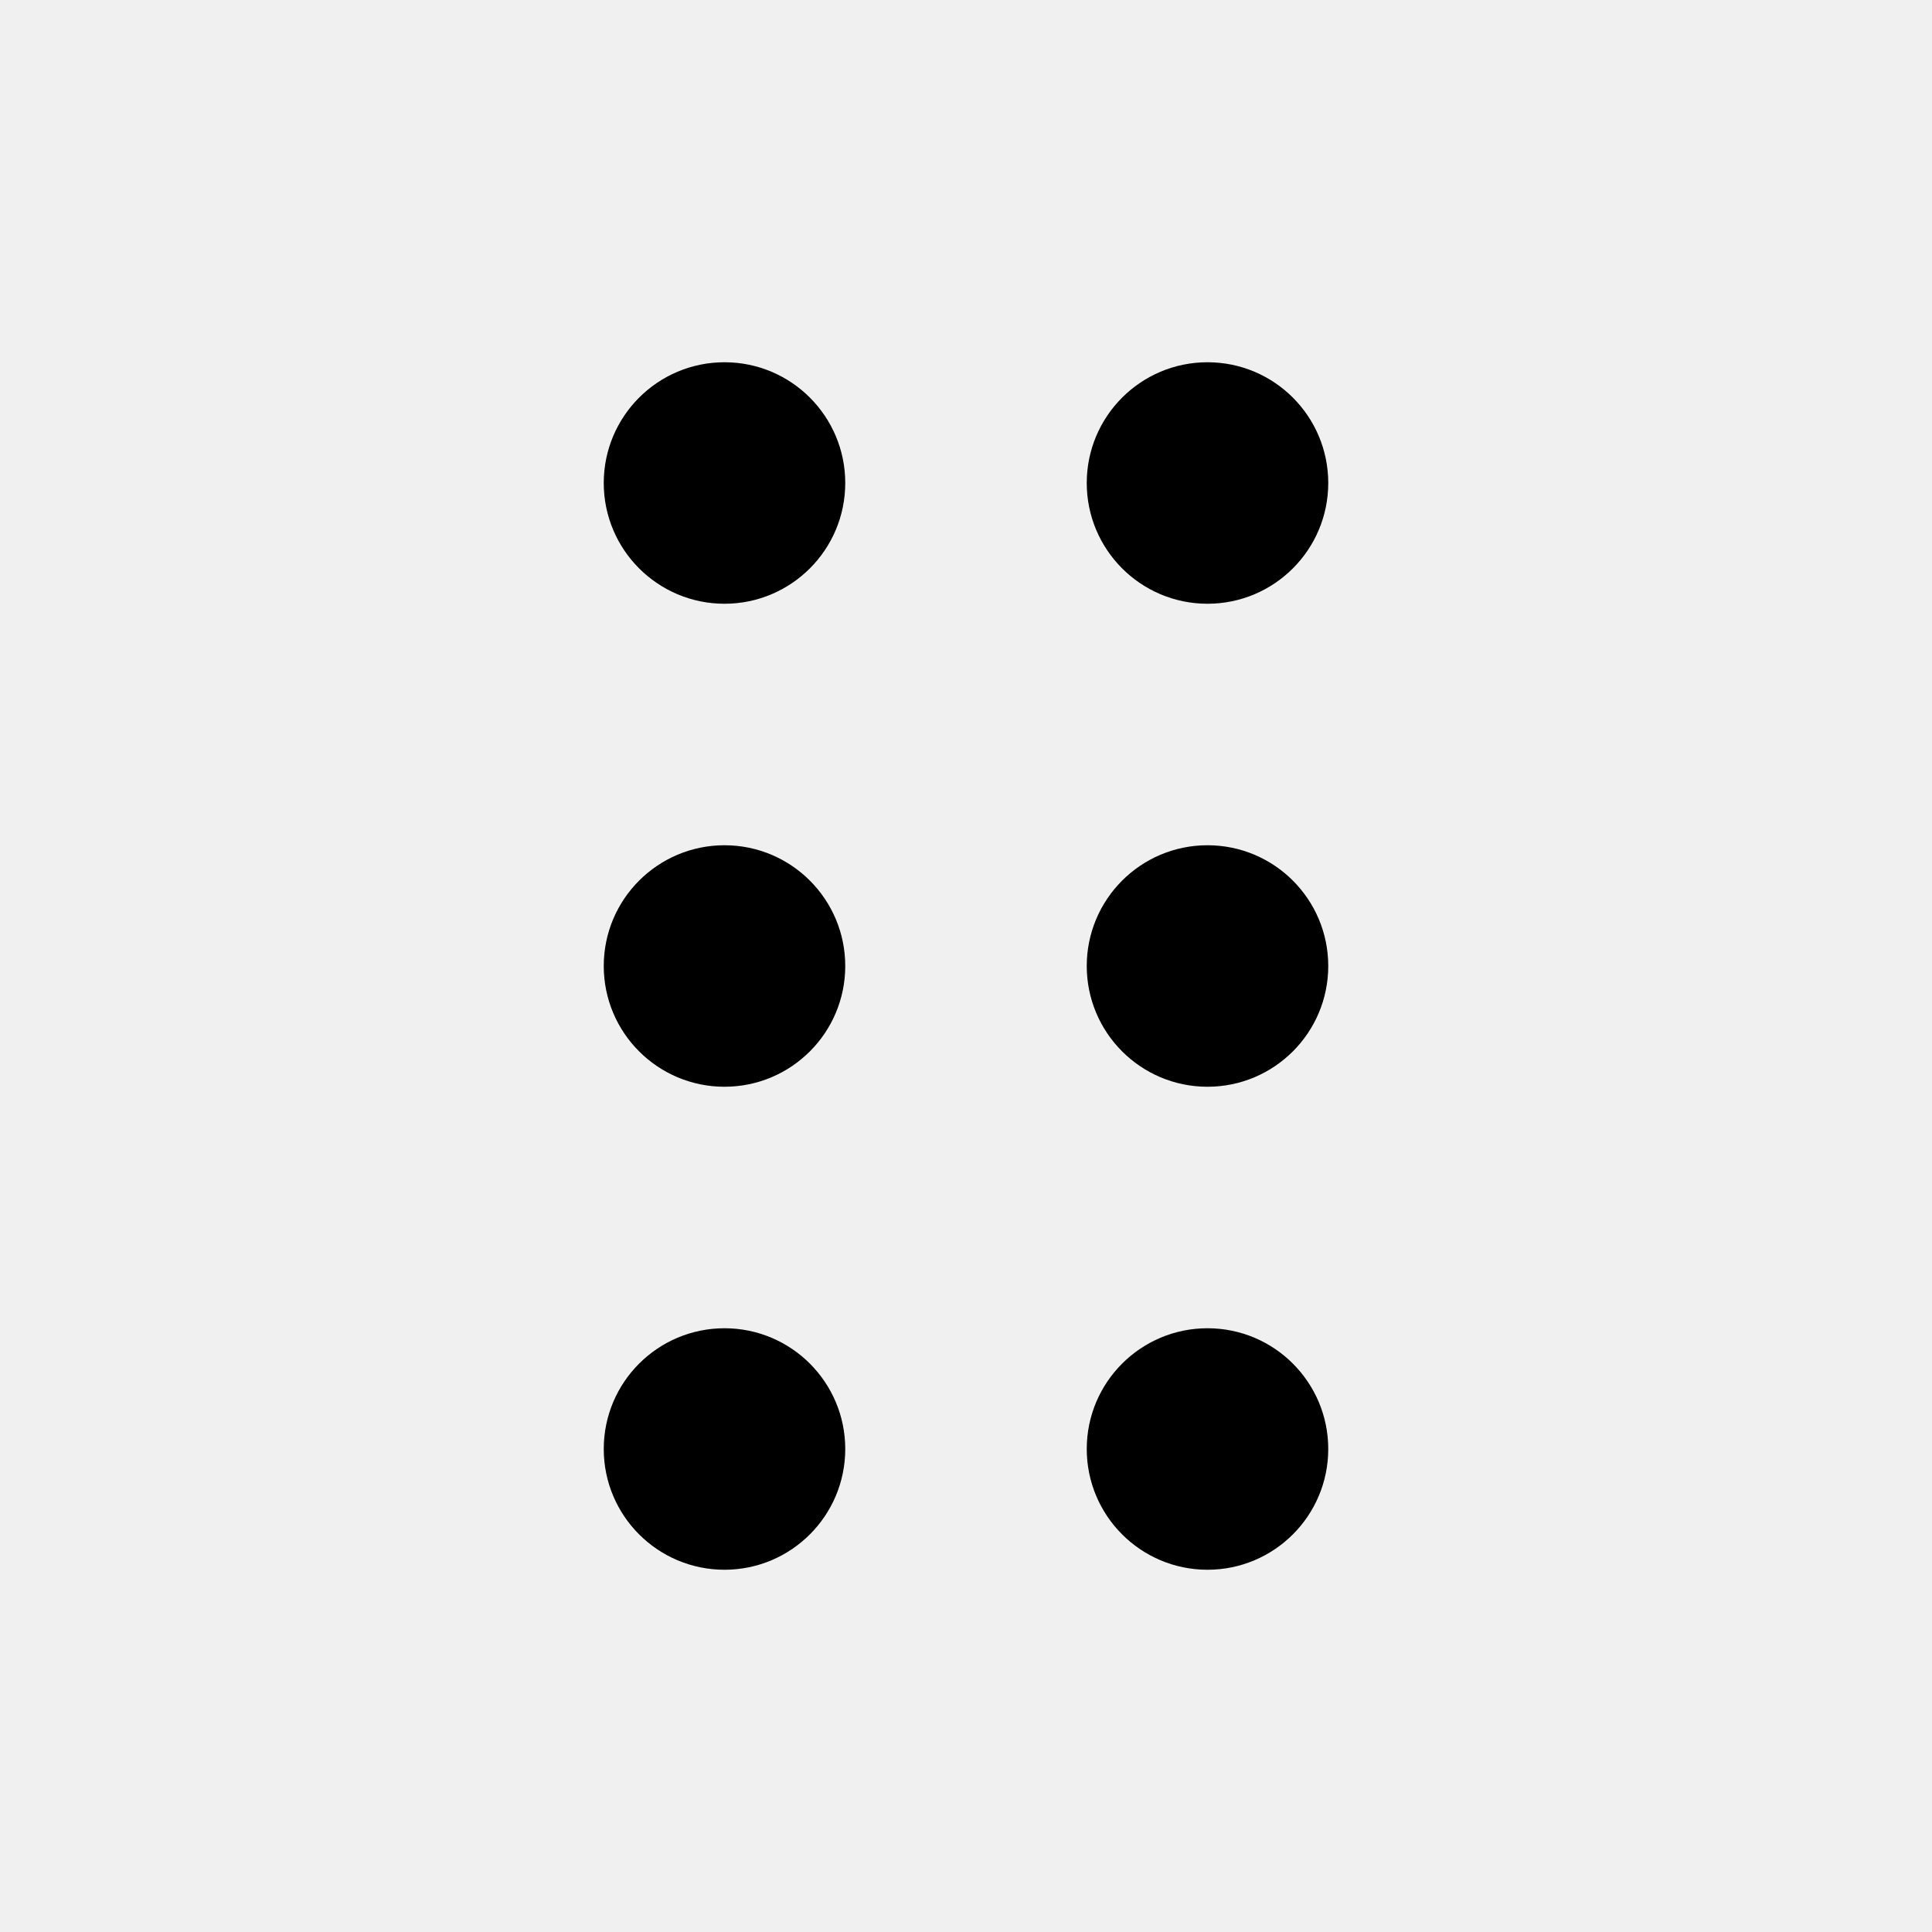
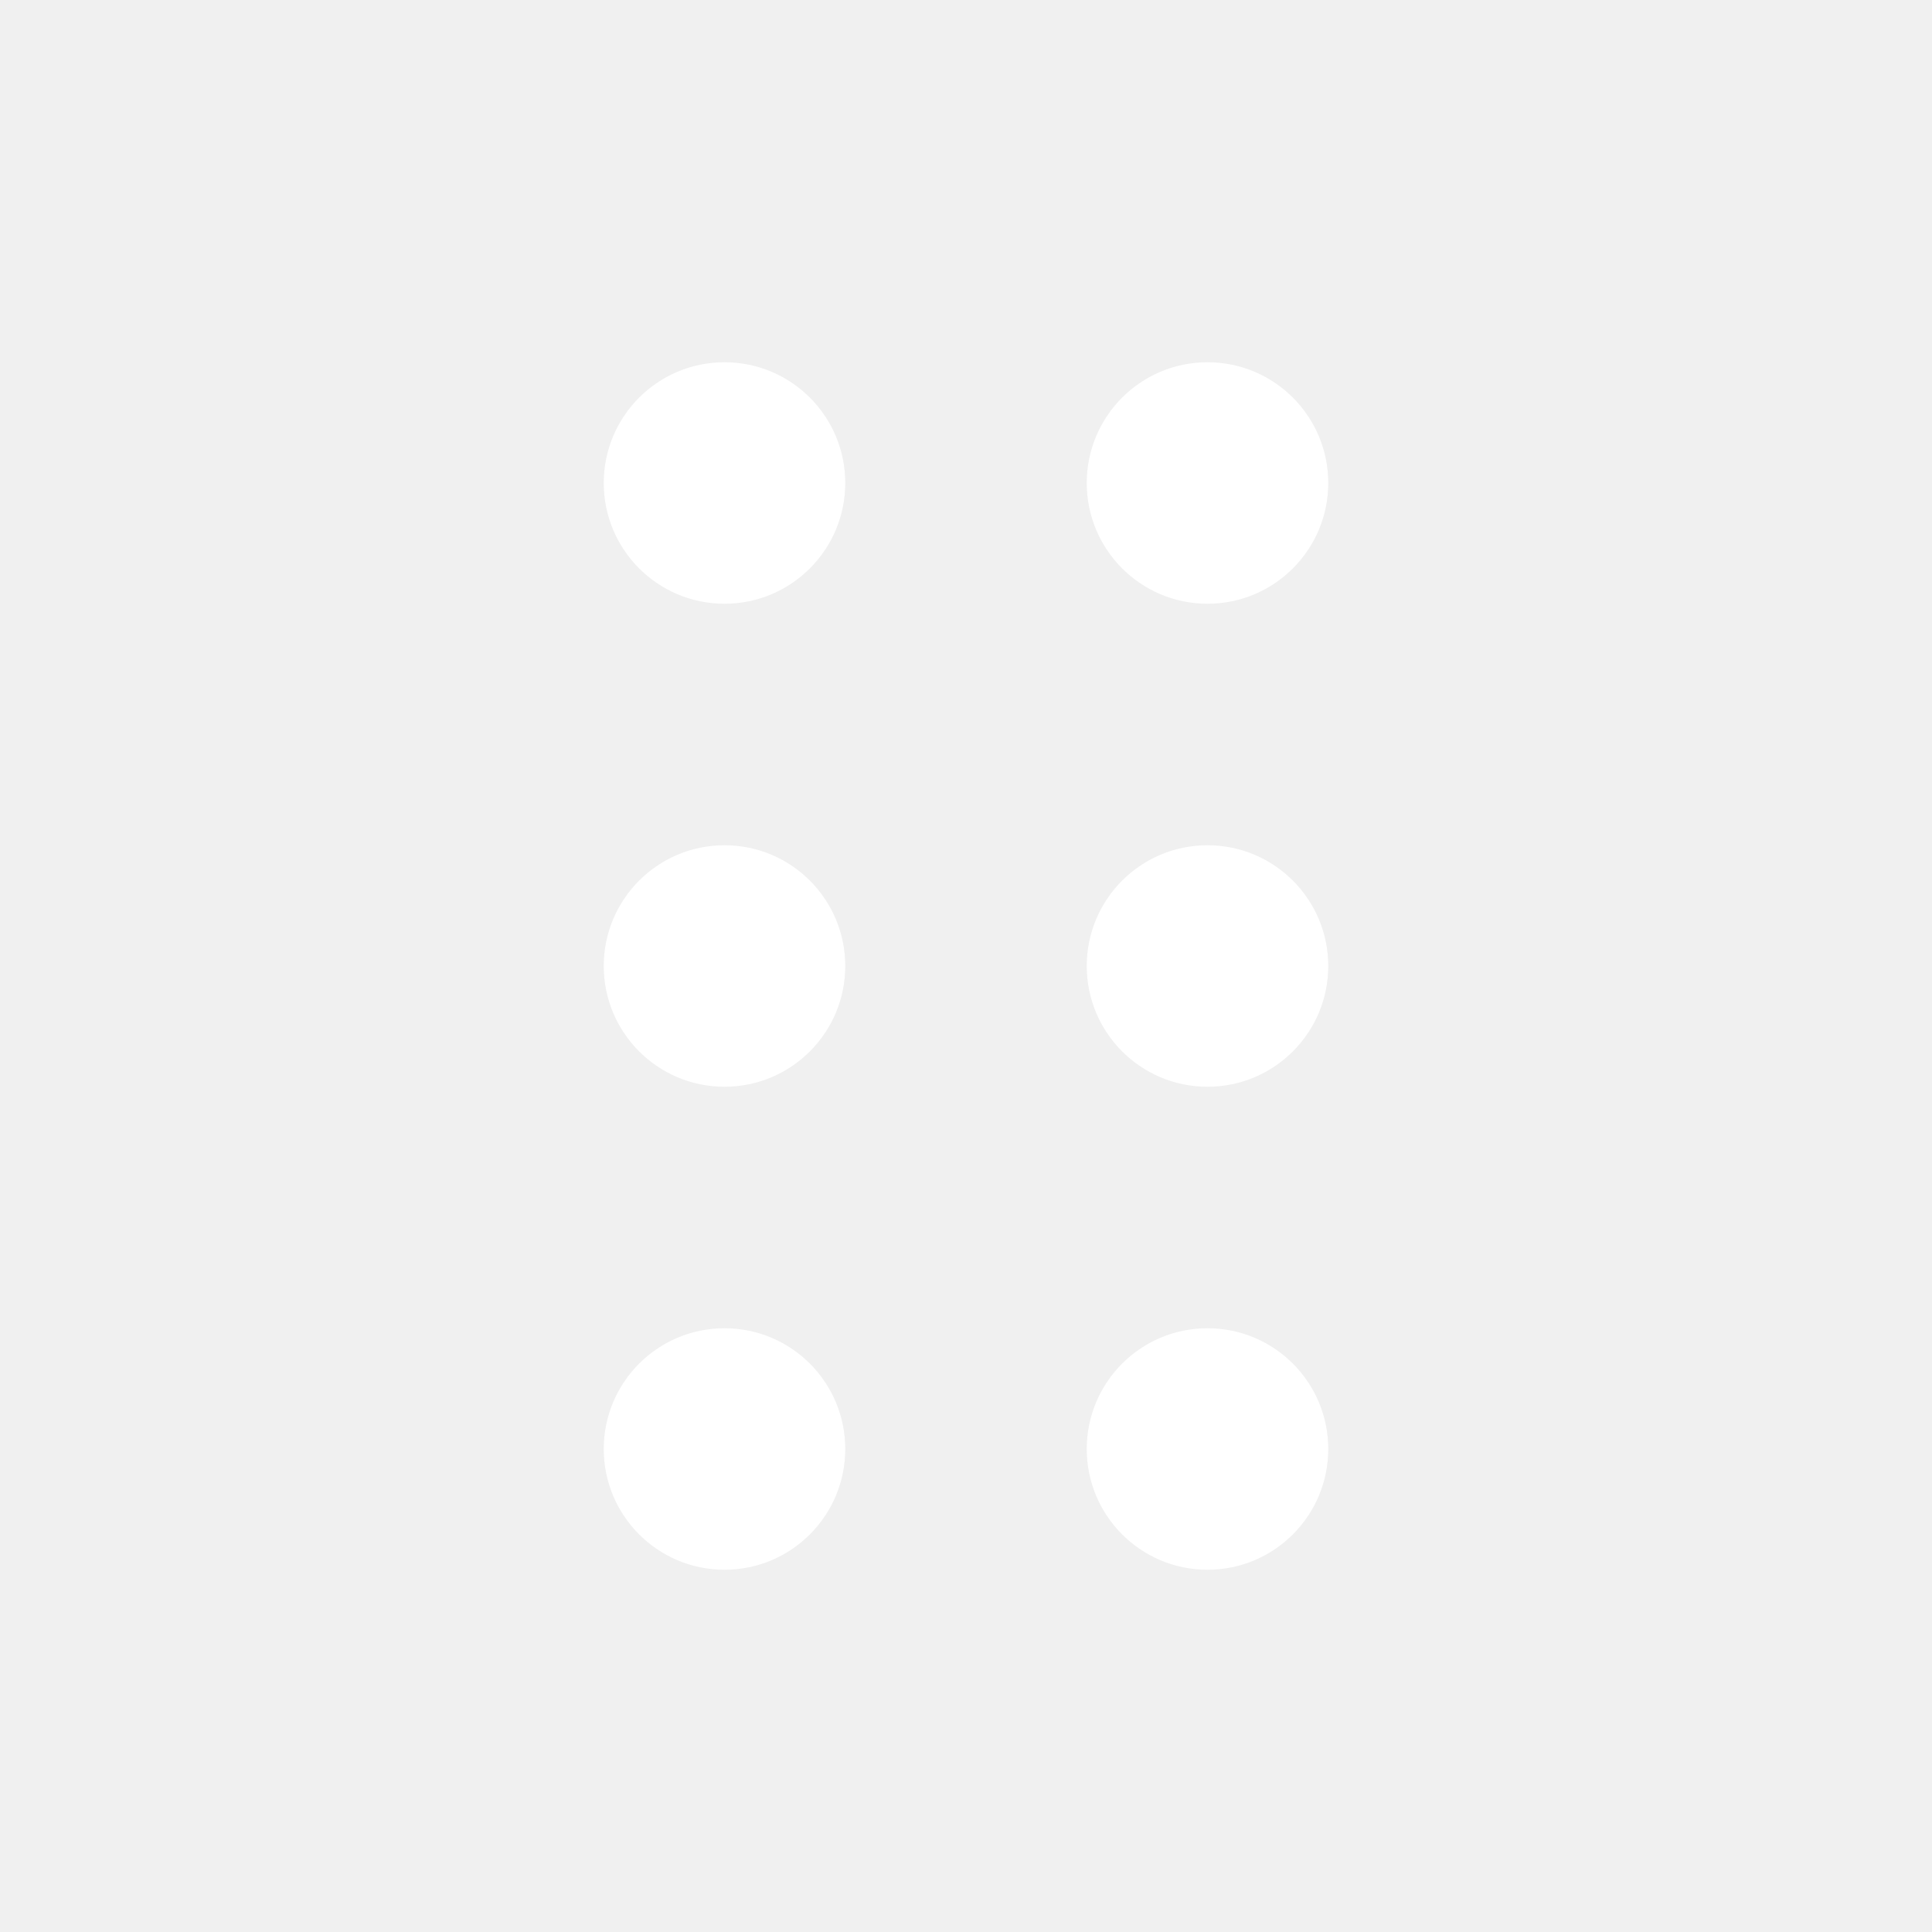
- <svg xmlns="http://www.w3.org/2000/svg" width="24" height="24" viewBox="0 0 24 24" fill="none" stroke="currentColor" stroke-width="2" stroke-linecap="round" stroke-linejoin="round">
-   <circle cx="9" cy="6" r="1.5" fill="currentColor" stroke="none" />
-   <circle cx="15" cy="6" r="1.5" fill="currentColor" stroke="none" />
-   <circle cx="9" cy="12" r="1.5" fill="currentColor" stroke="none" />
-   <circle cx="15" cy="12" r="1.5" fill="currentColor" stroke="none" />
-   <circle cx="9" cy="18" r="1.5" fill="currentColor" stroke="none" />
-   <circle cx="15" cy="18" r="1.5" fill="currentColor" stroke="none" />
+ <svg xmlns="http://www.w3.org/2000/svg" viewBox="0 0 24 24">
+   <circle cx="9" cy="6" r="1.5" fill="#ffffff" />
+   <circle cx="15" cy="6" r="1.5" fill="#ffffff" />
+   <circle cx="9" cy="12" r="1.5" fill="#ffffff" />
+   <circle cx="15" cy="12" r="1.5" fill="#ffffff" />
+   <circle cx="9" cy="18" r="1.5" fill="#ffffff" />
+   <circle cx="15" cy="18" r="1.5" fill="#ffffff" />
</svg>
